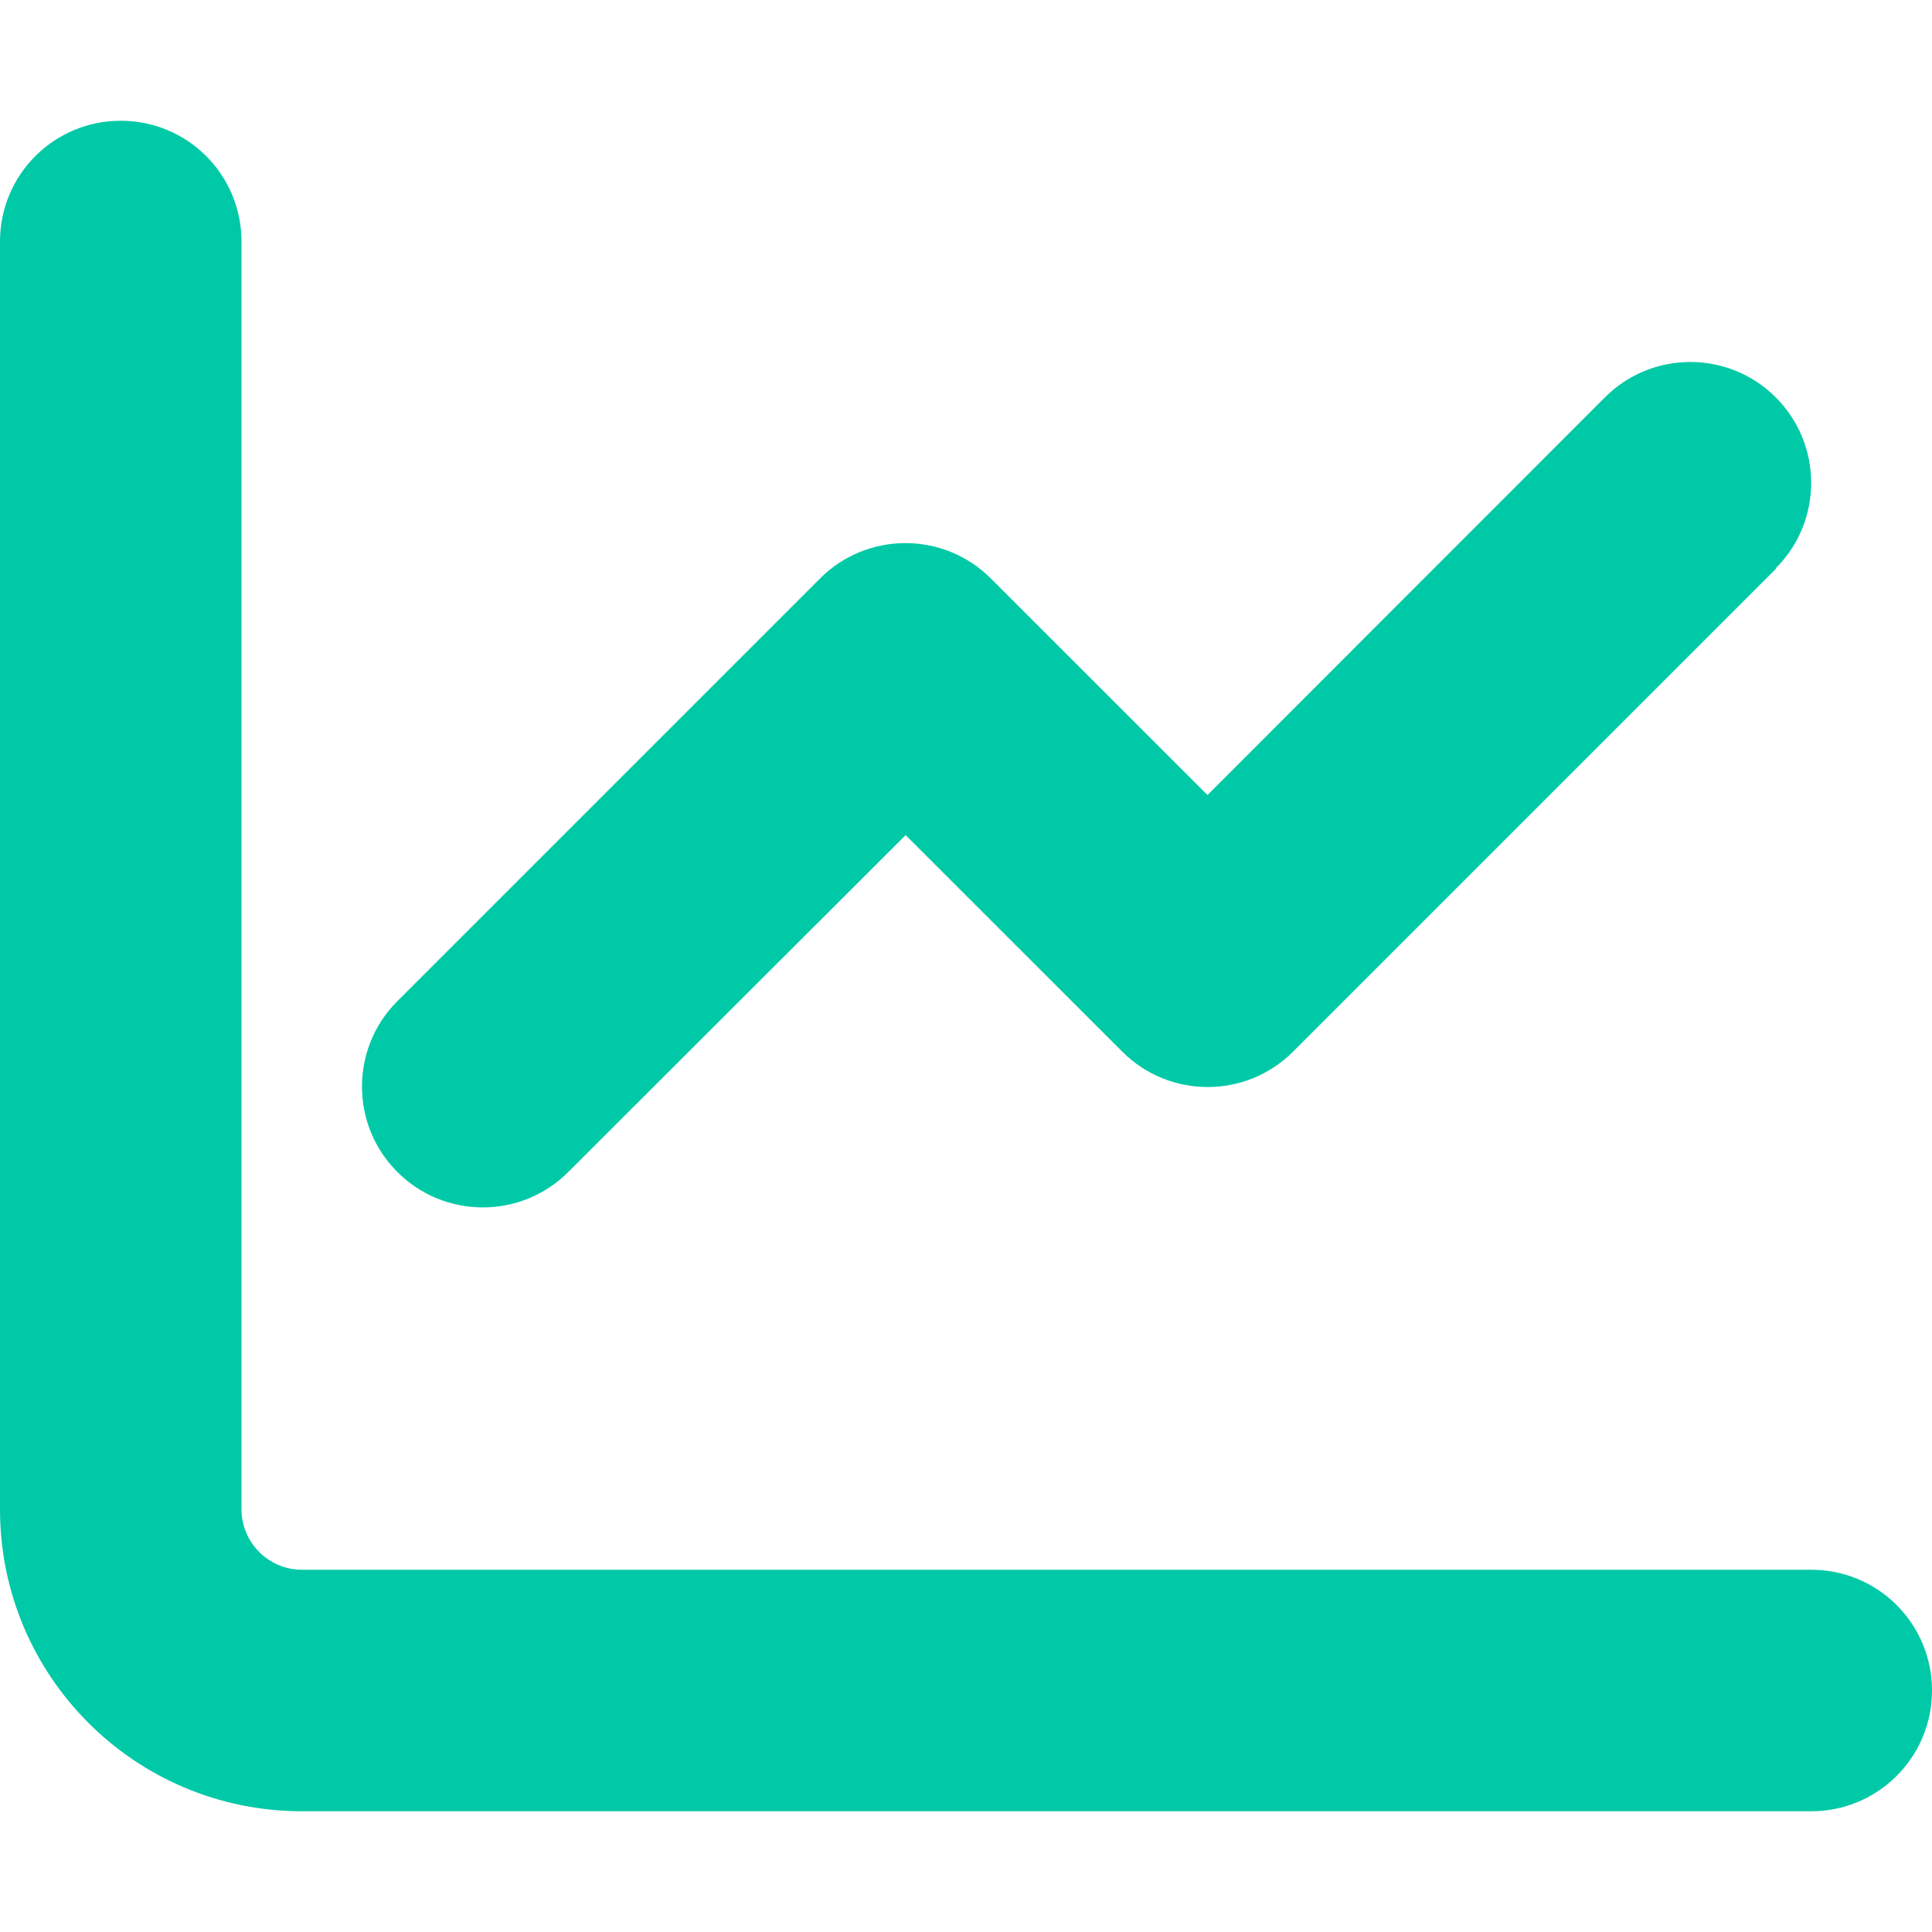
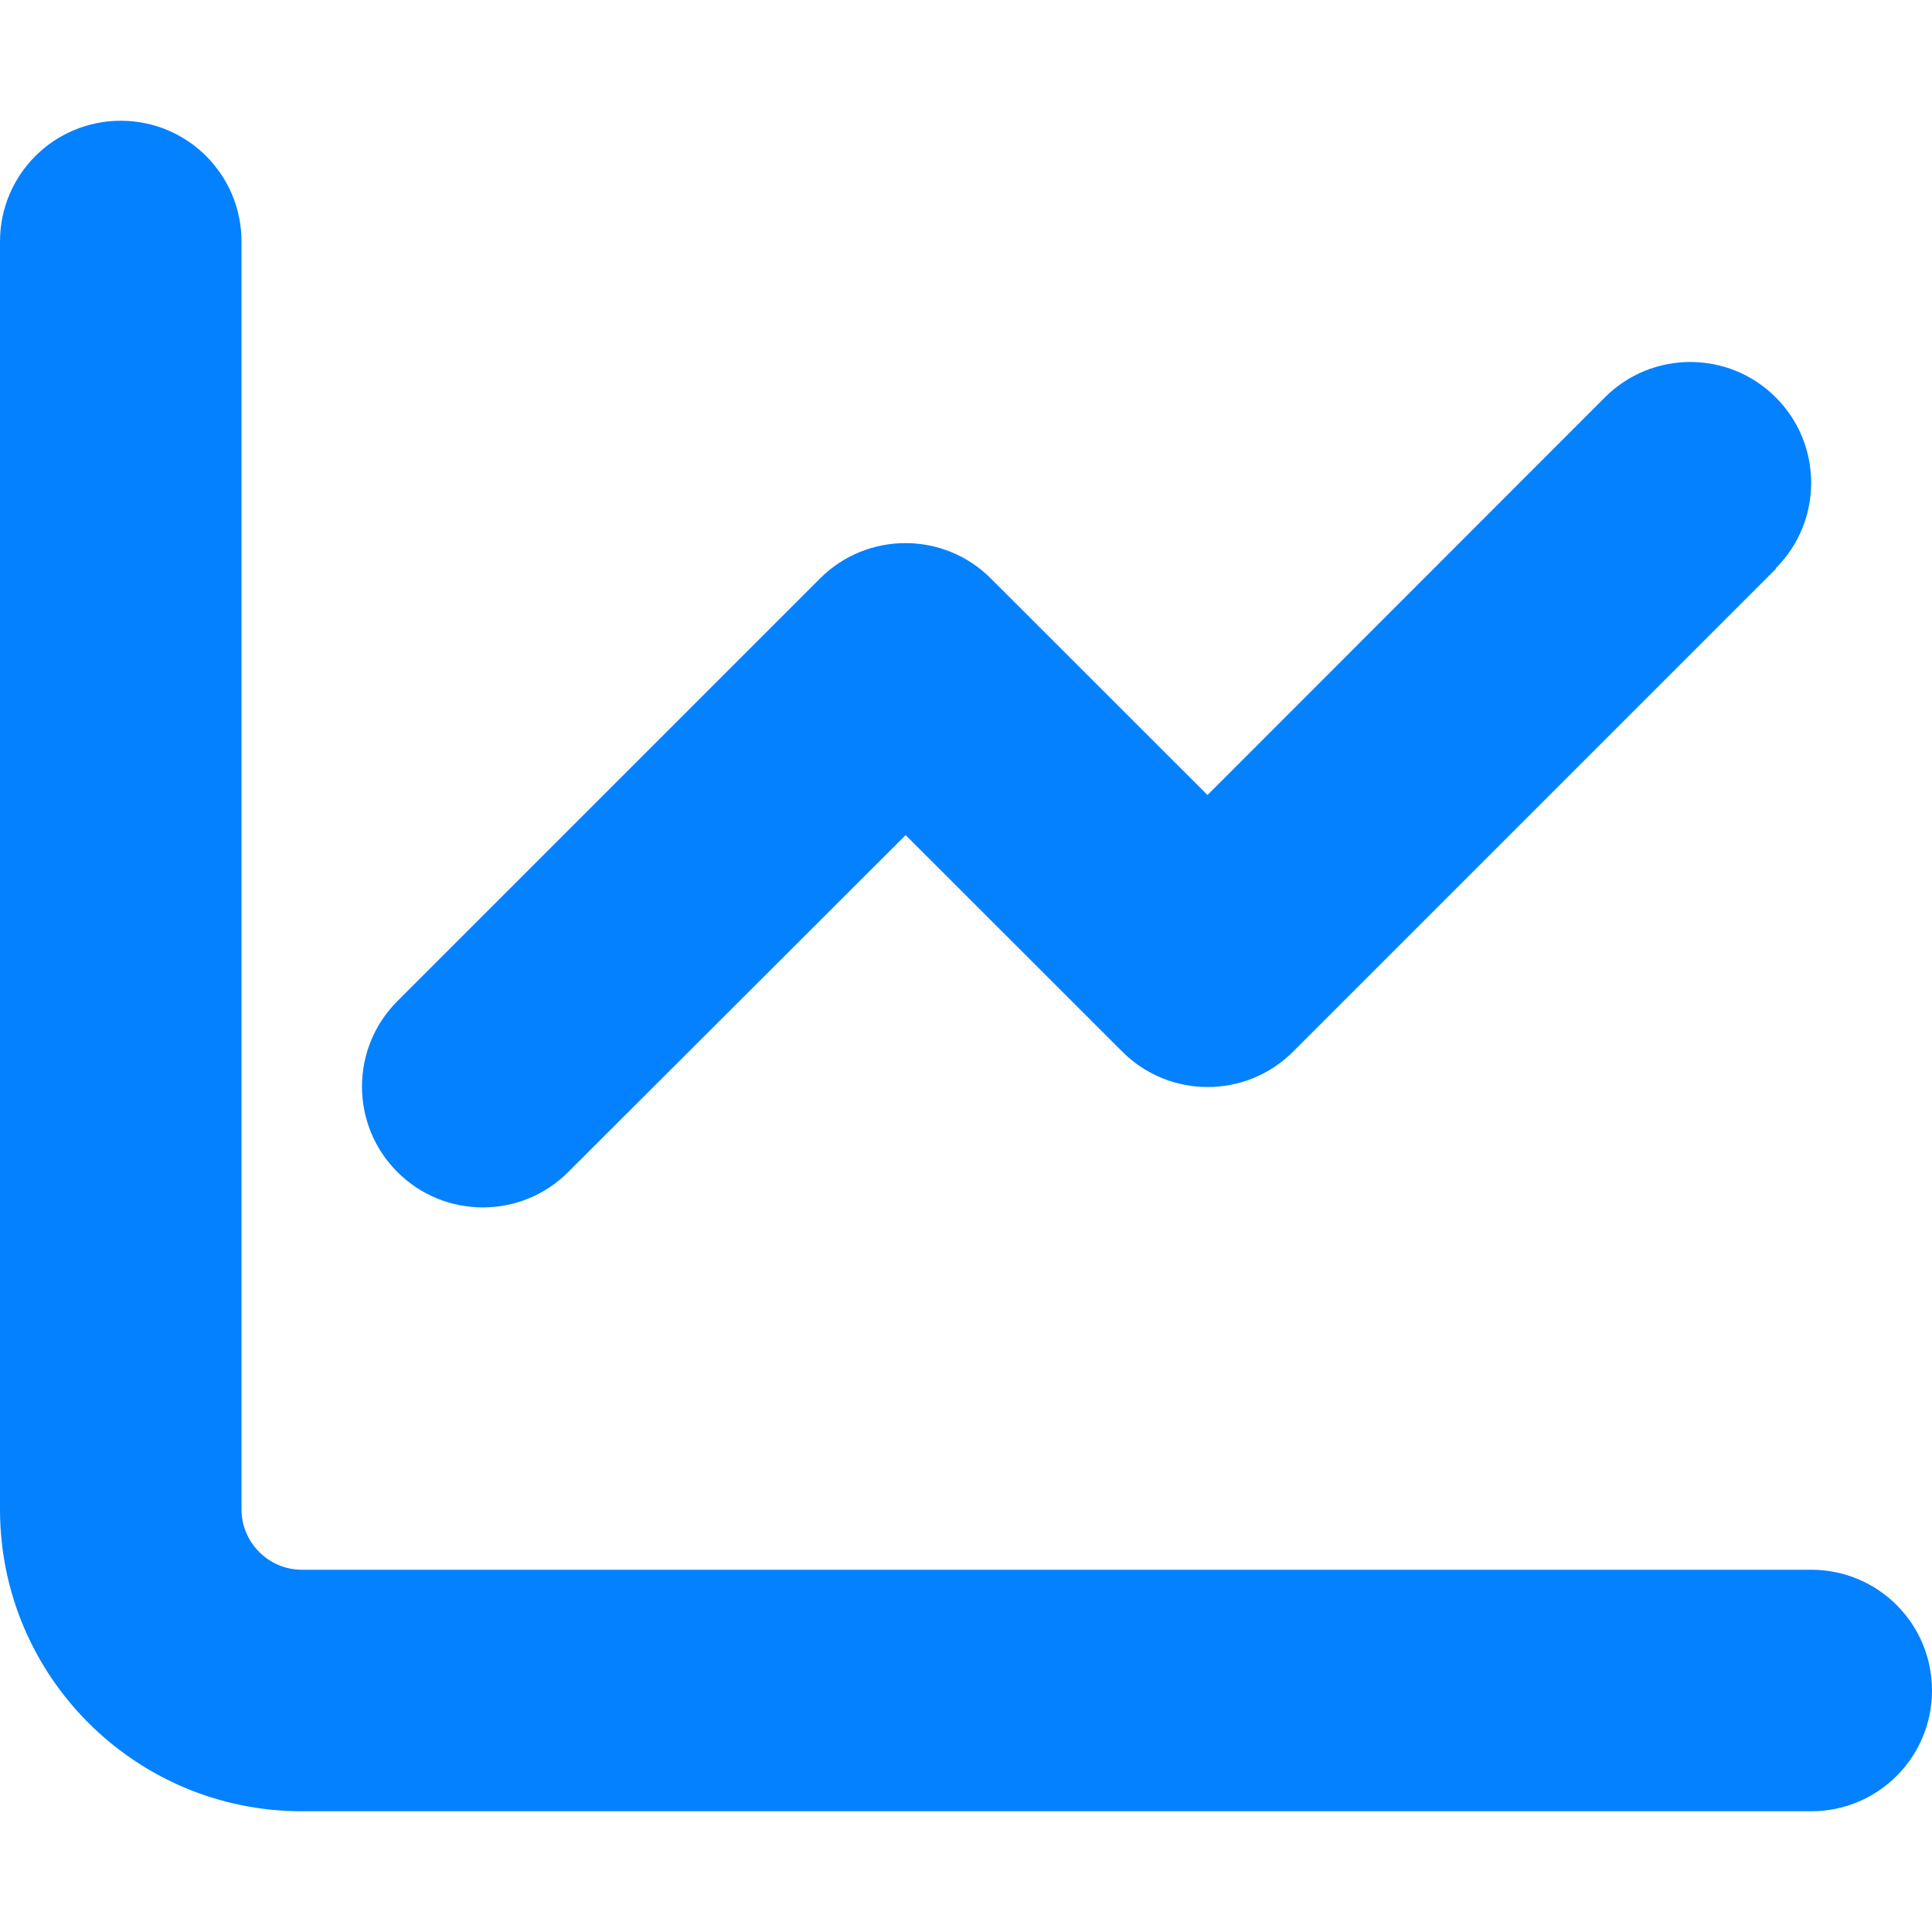
<svg xmlns="http://www.w3.org/2000/svg" preserveAspectRatio="none" overflow="visible" style="display: block;" width="16" height="16" viewBox="0 0 16 16" fill="none">
  <g id="Img">
-     <path id="Vector" d="M2 2C2 1.447 1.553 1 1 1C0.447 1 0 1.447 0 2V12.5C0 13.881 1.119 15 2.5 15H15C15.553 15 16 14.553 16 14C16 13.447 15.553 13 15 13H2.5C2.225 13 2 12.775 2 12.5V2ZM14.706 4.706C15.097 4.316 15.097 3.681 14.706 3.291C14.316 2.9 13.681 2.9 13.291 3.291L10 6.584L8.206 4.791C7.816 4.4 7.181 4.4 6.791 4.791L3.291 8.291C2.9 8.681 2.9 9.316 3.291 9.706C3.681 10.097 4.316 10.097 4.706 9.706L7.5 6.916L9.294 8.709C9.684 9.1 10.319 9.1 10.709 8.709L14.709 4.709L14.706 4.706Z" fill="#00C9A7" />
+     <path id="Vector" d="M2 2C2 1.447 1.553 1 1 1C0.447 1 0 1.447 0 2V12.5C0 13.881 1.119 15 2.5 15H15C15.553 15 16 14.553 16 14C16 13.447 15.553 13 15 13H2.5C2.225 13 2 12.775 2 12.5V2ZM14.706 4.706C15.097 4.316 15.097 3.681 14.706 3.291C14.316 2.9 13.681 2.9 13.291 3.291L10 6.584L8.206 4.791C7.816 4.4 7.181 4.4 6.791 4.791L3.291 8.291C2.9 8.681 2.9 9.316 3.291 9.706C3.681 10.097 4.316 10.097 4.706 9.706L7.5 6.916L9.294 8.709C9.684 9.1 10.319 9.1 10.709 8.709L14.709 4.709L14.706 4.706Z" fill="#0481FF" />
  </g>
</svg>
